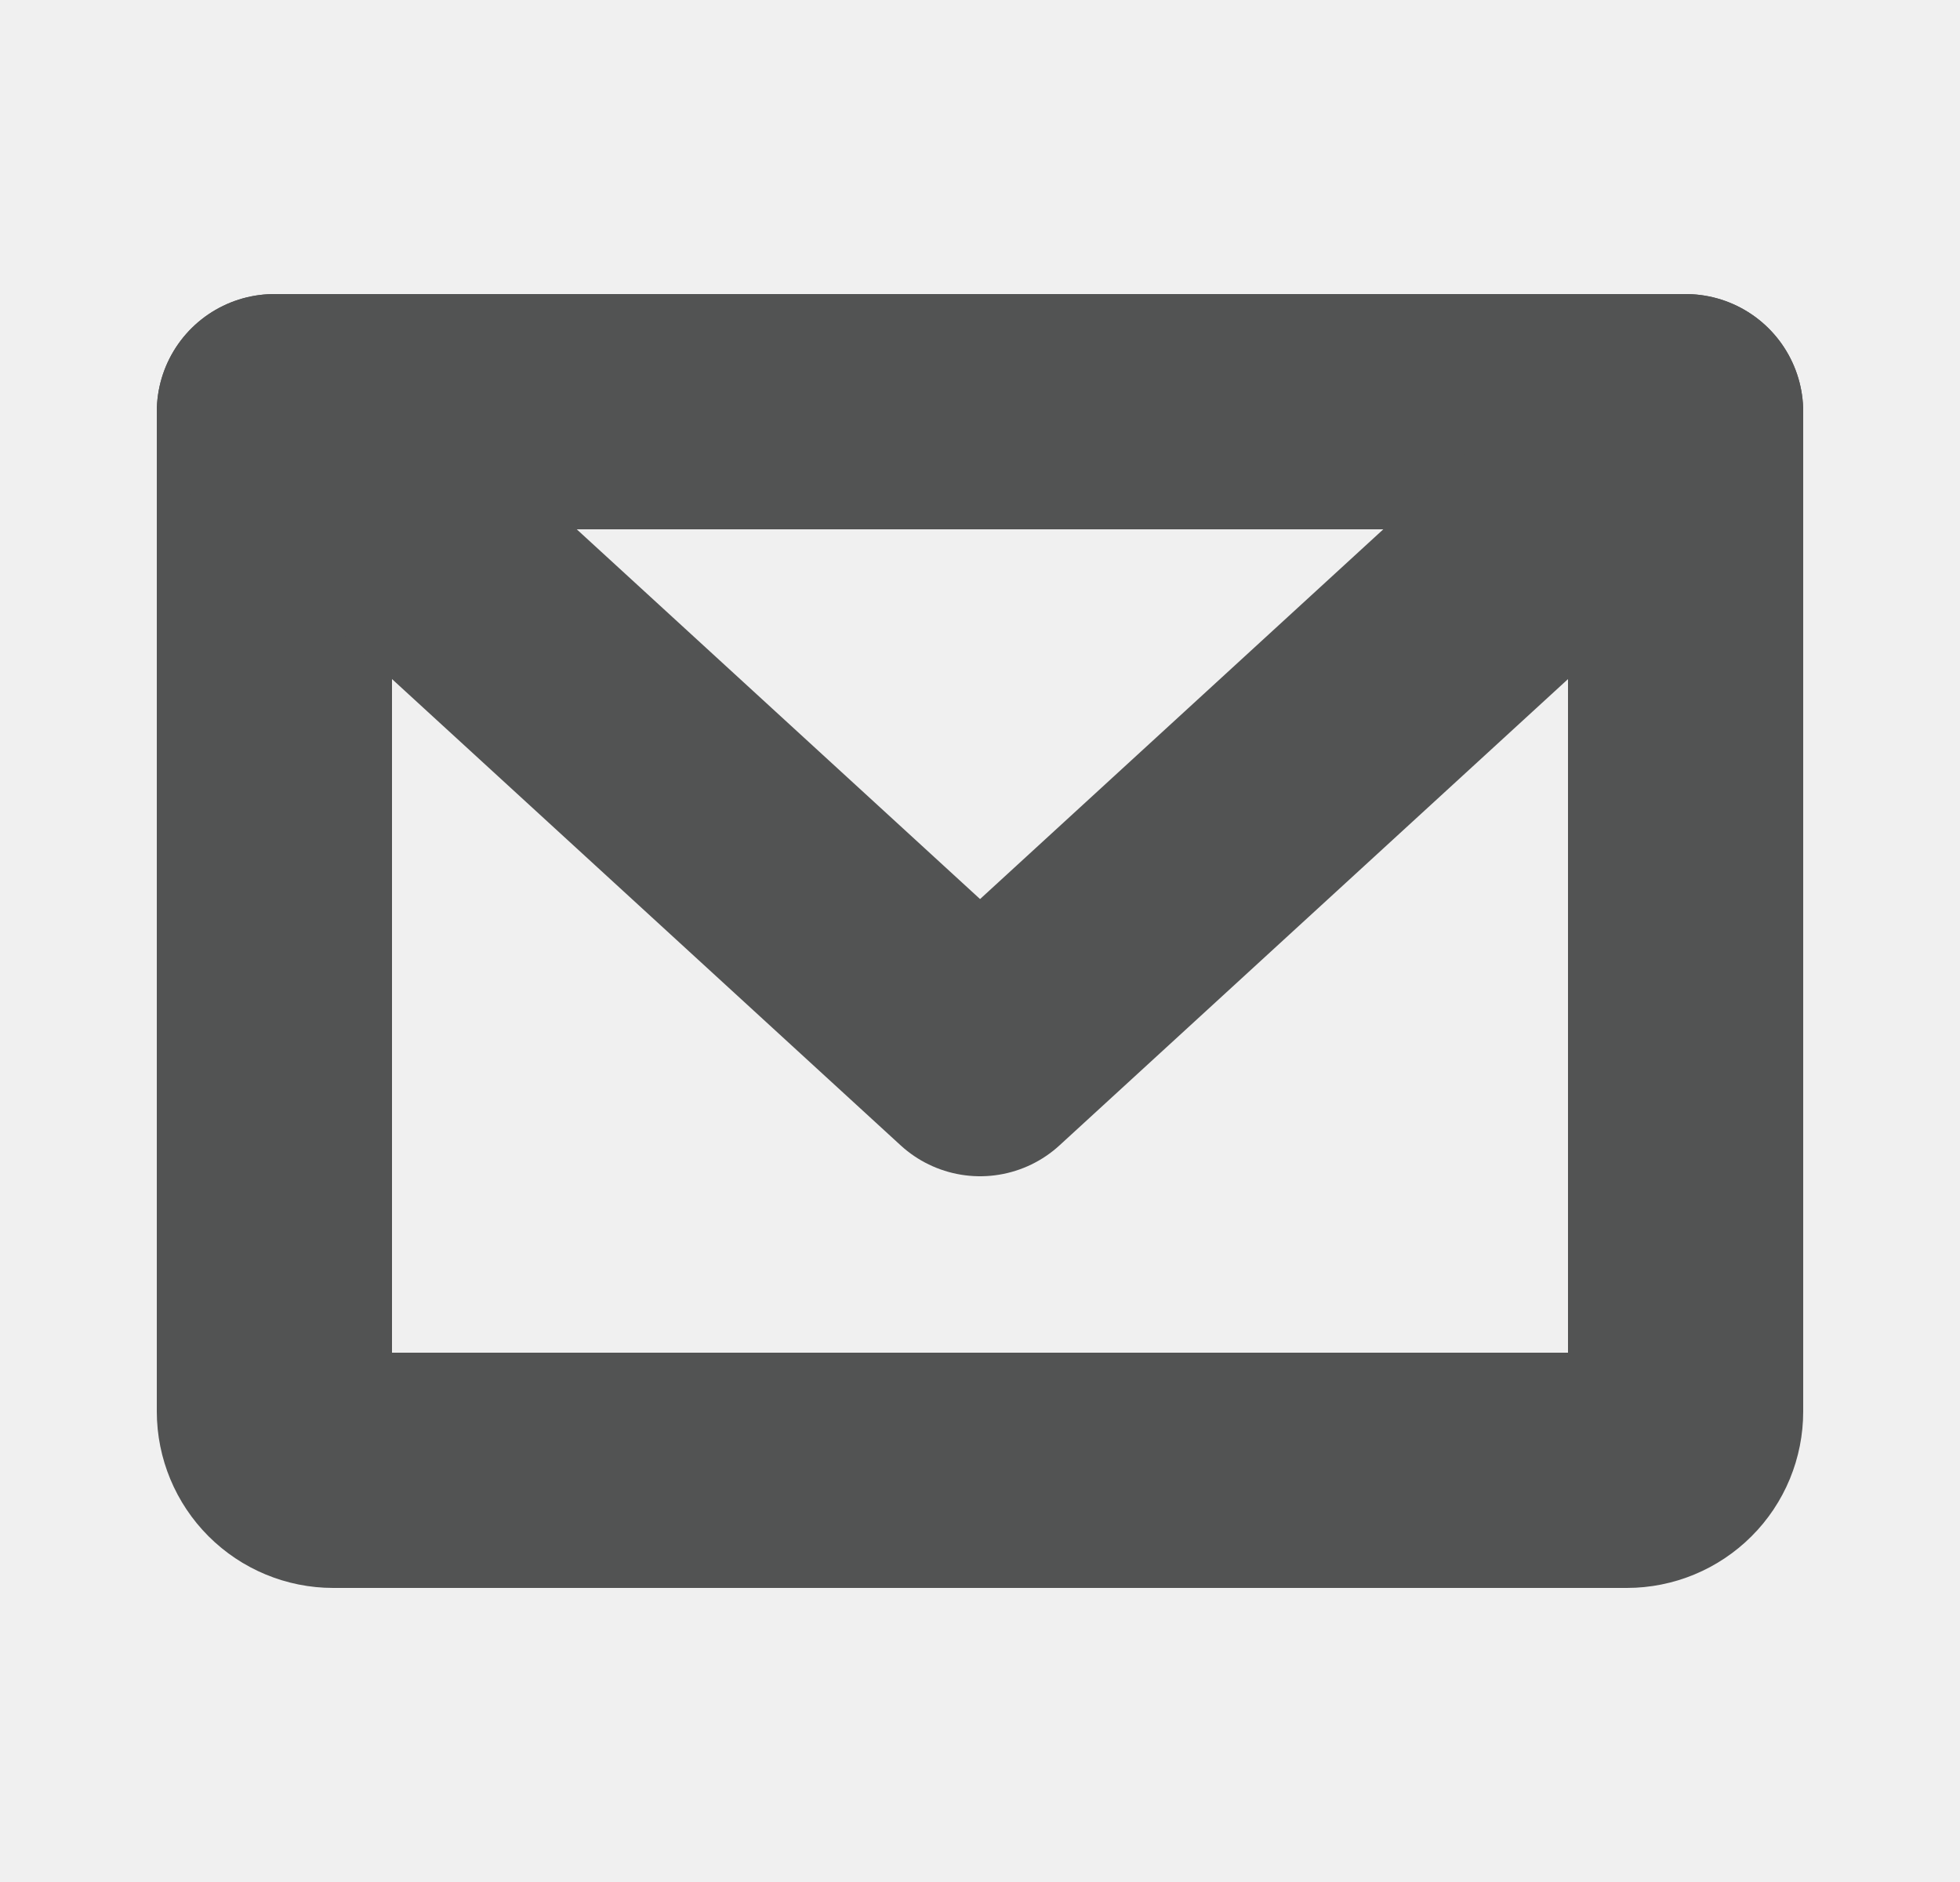
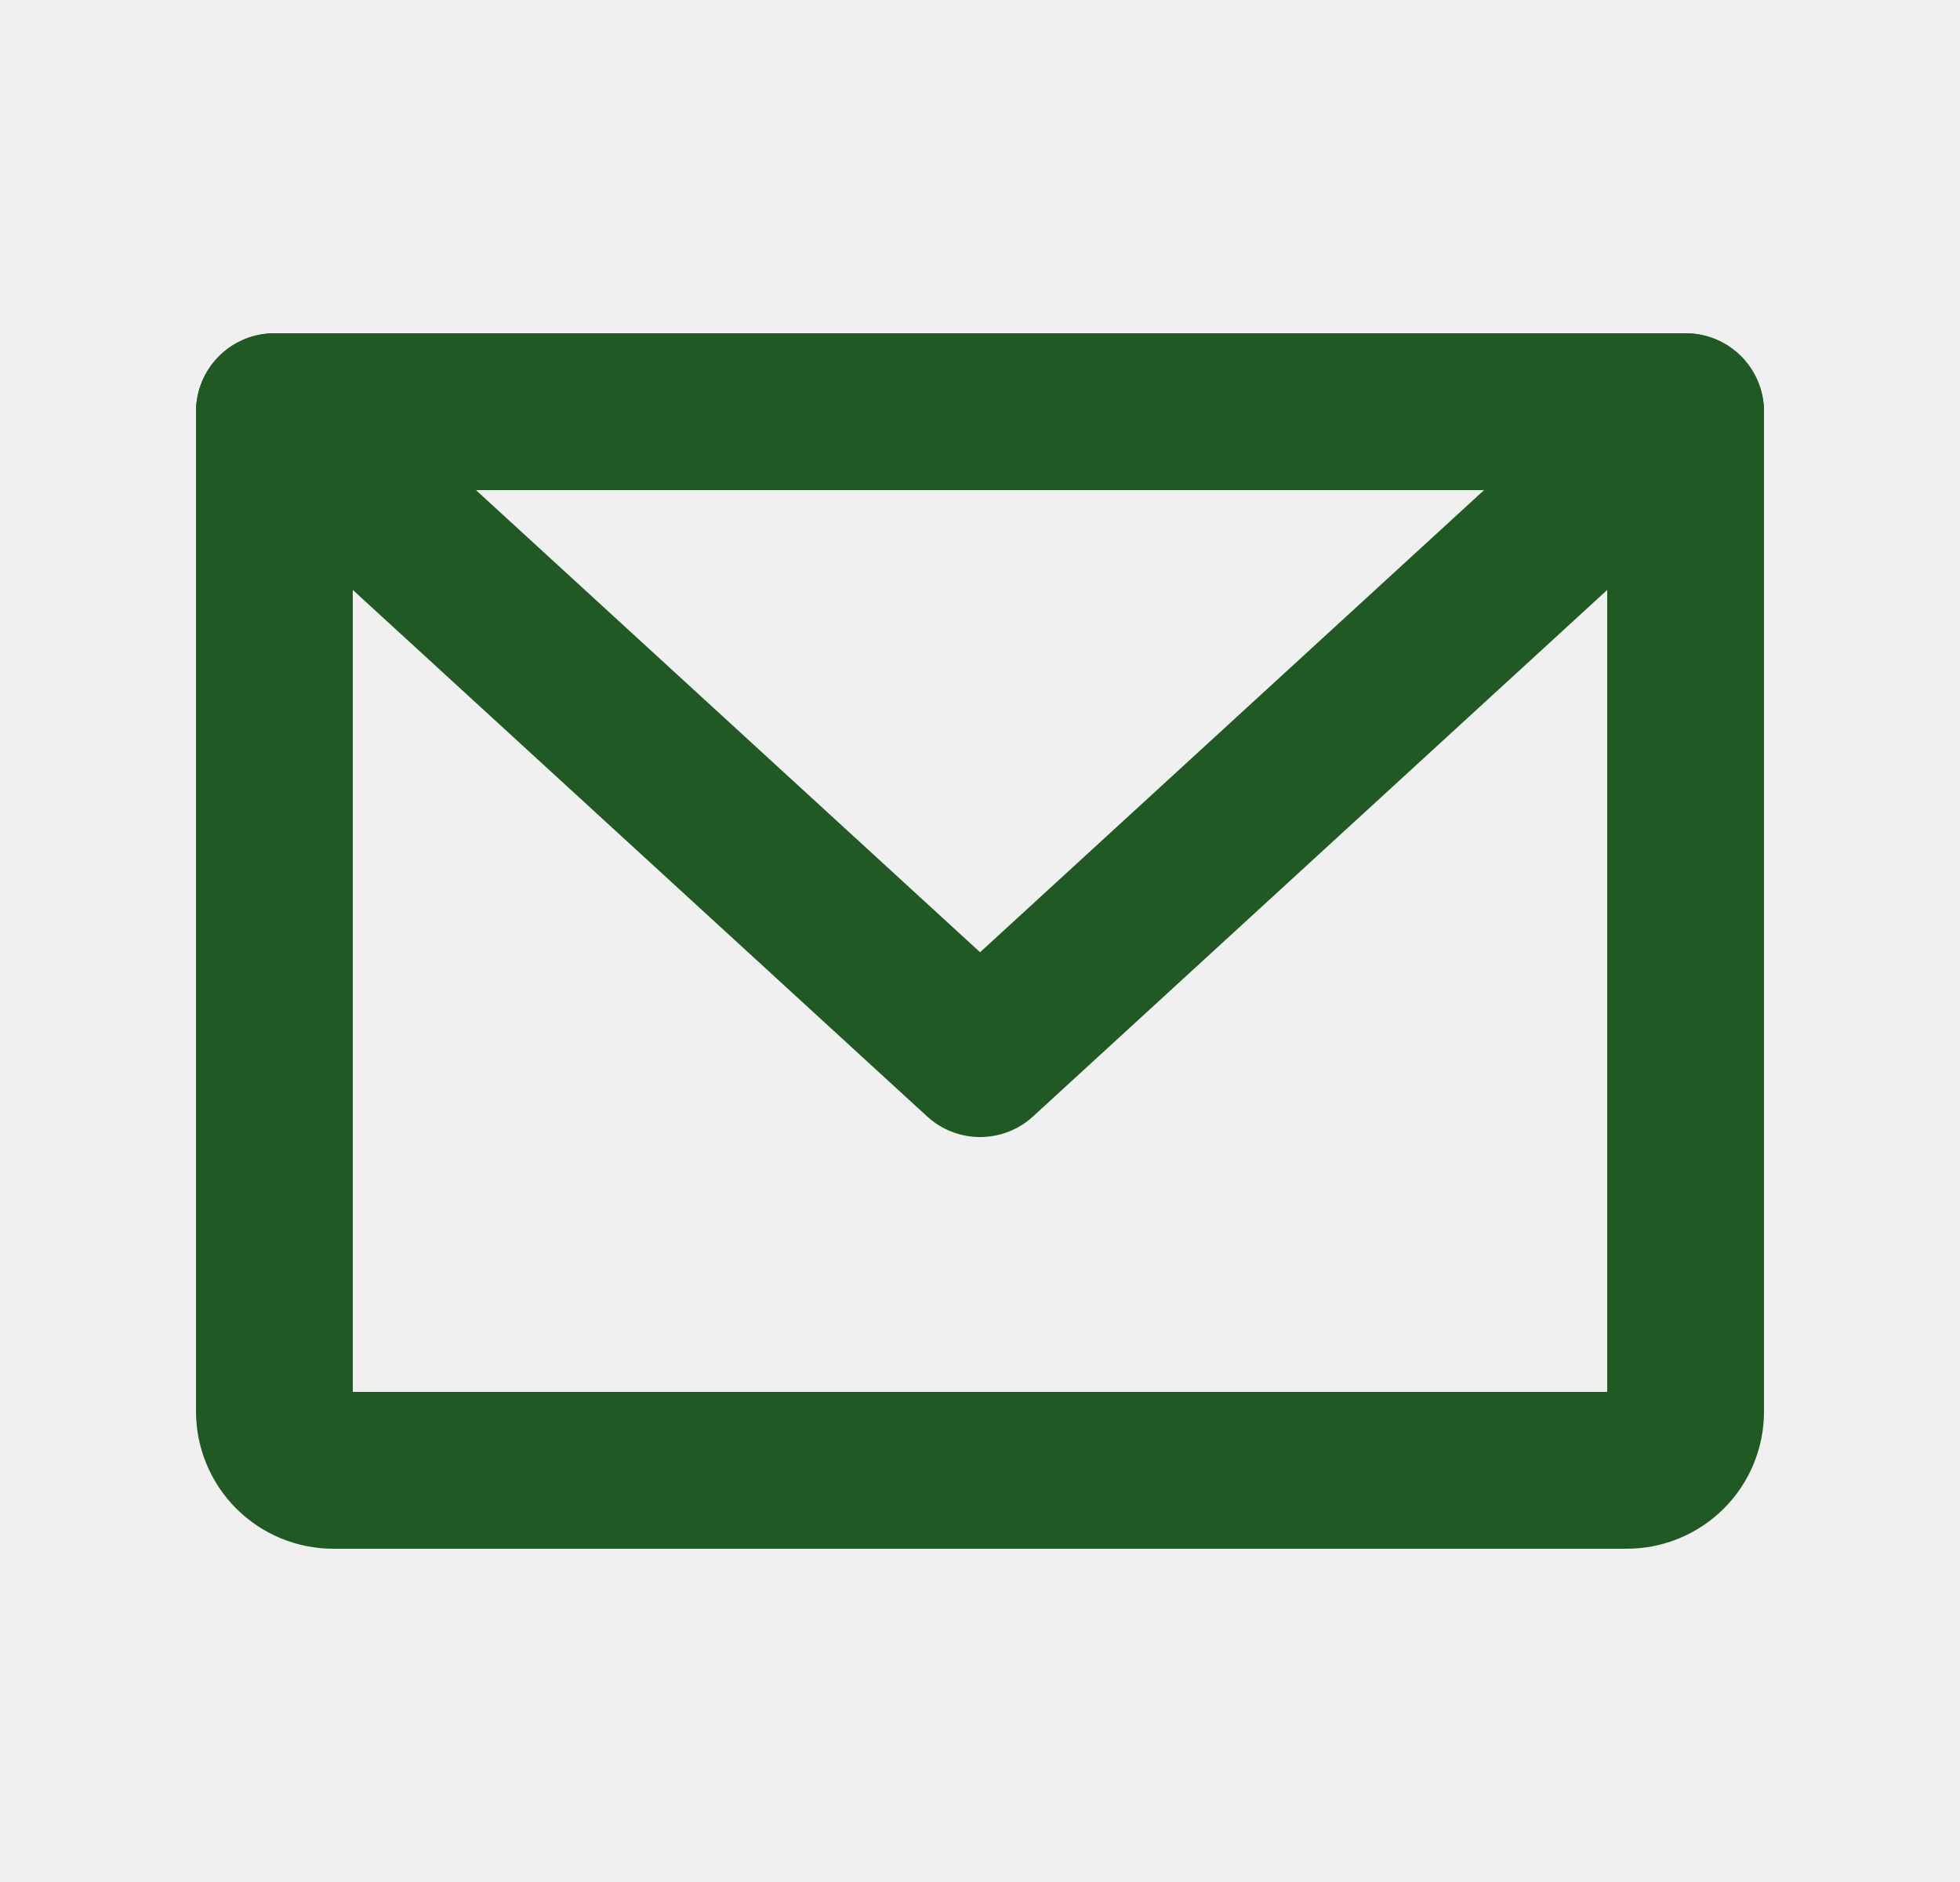
<svg xmlns="http://www.w3.org/2000/svg" width="25" height="24" viewBox="0 0 25 24" fill="none">
-   <g clip-path="url(#clip0_1917_1928)">
-     <path d="M3.5 5.25H21.5V18C21.5 18.199 21.422 18.39 21.281 18.53C21.14 18.671 20.949 18.75 20.75 18.75H4.25C4.052 18.75 3.861 18.671 3.72 18.53C3.58 18.39 3.5 18.199 3.5 18V5.25Z" stroke="#525353" stroke-width="3" stroke-linecap="round" stroke-linejoin="round" />
-     <path d="M21.5 5.25L12.501 13.5L3.5 5.25" stroke="#525353" stroke-width="3" stroke-linecap="round" stroke-linejoin="round" />
+   <g clip-path="url(#clip0_2114_1763)">
+     <path d="M3.5 5.25H21.5V18C21.5 18.199 21.422 18.39 21.281 18.53C21.14 18.671 20.949 18.75 20.75 18.75H4.25C4.052 18.75 3.861 18.671 3.72 18.53C3.58 18.39 3.5 18.199 3.5 18V5.25Z" stroke="#205924" stroke-width="2" stroke-linecap="round" stroke-linejoin="round" />
+     <path d="M21.5 5.25L12.501 13.5L3.5 5.25" stroke="#205924" stroke-width="2" stroke-linecap="round" stroke-linejoin="round" />
  </g>
  <defs>
-     <clipPath id="clip0_1917_1928">
+     <clipPath id="clip0_2114_1763">
      <rect width="24" height="24" fill="white" transform="translate(0.500488)" />
    </clipPath>
  </defs>
</svg>
